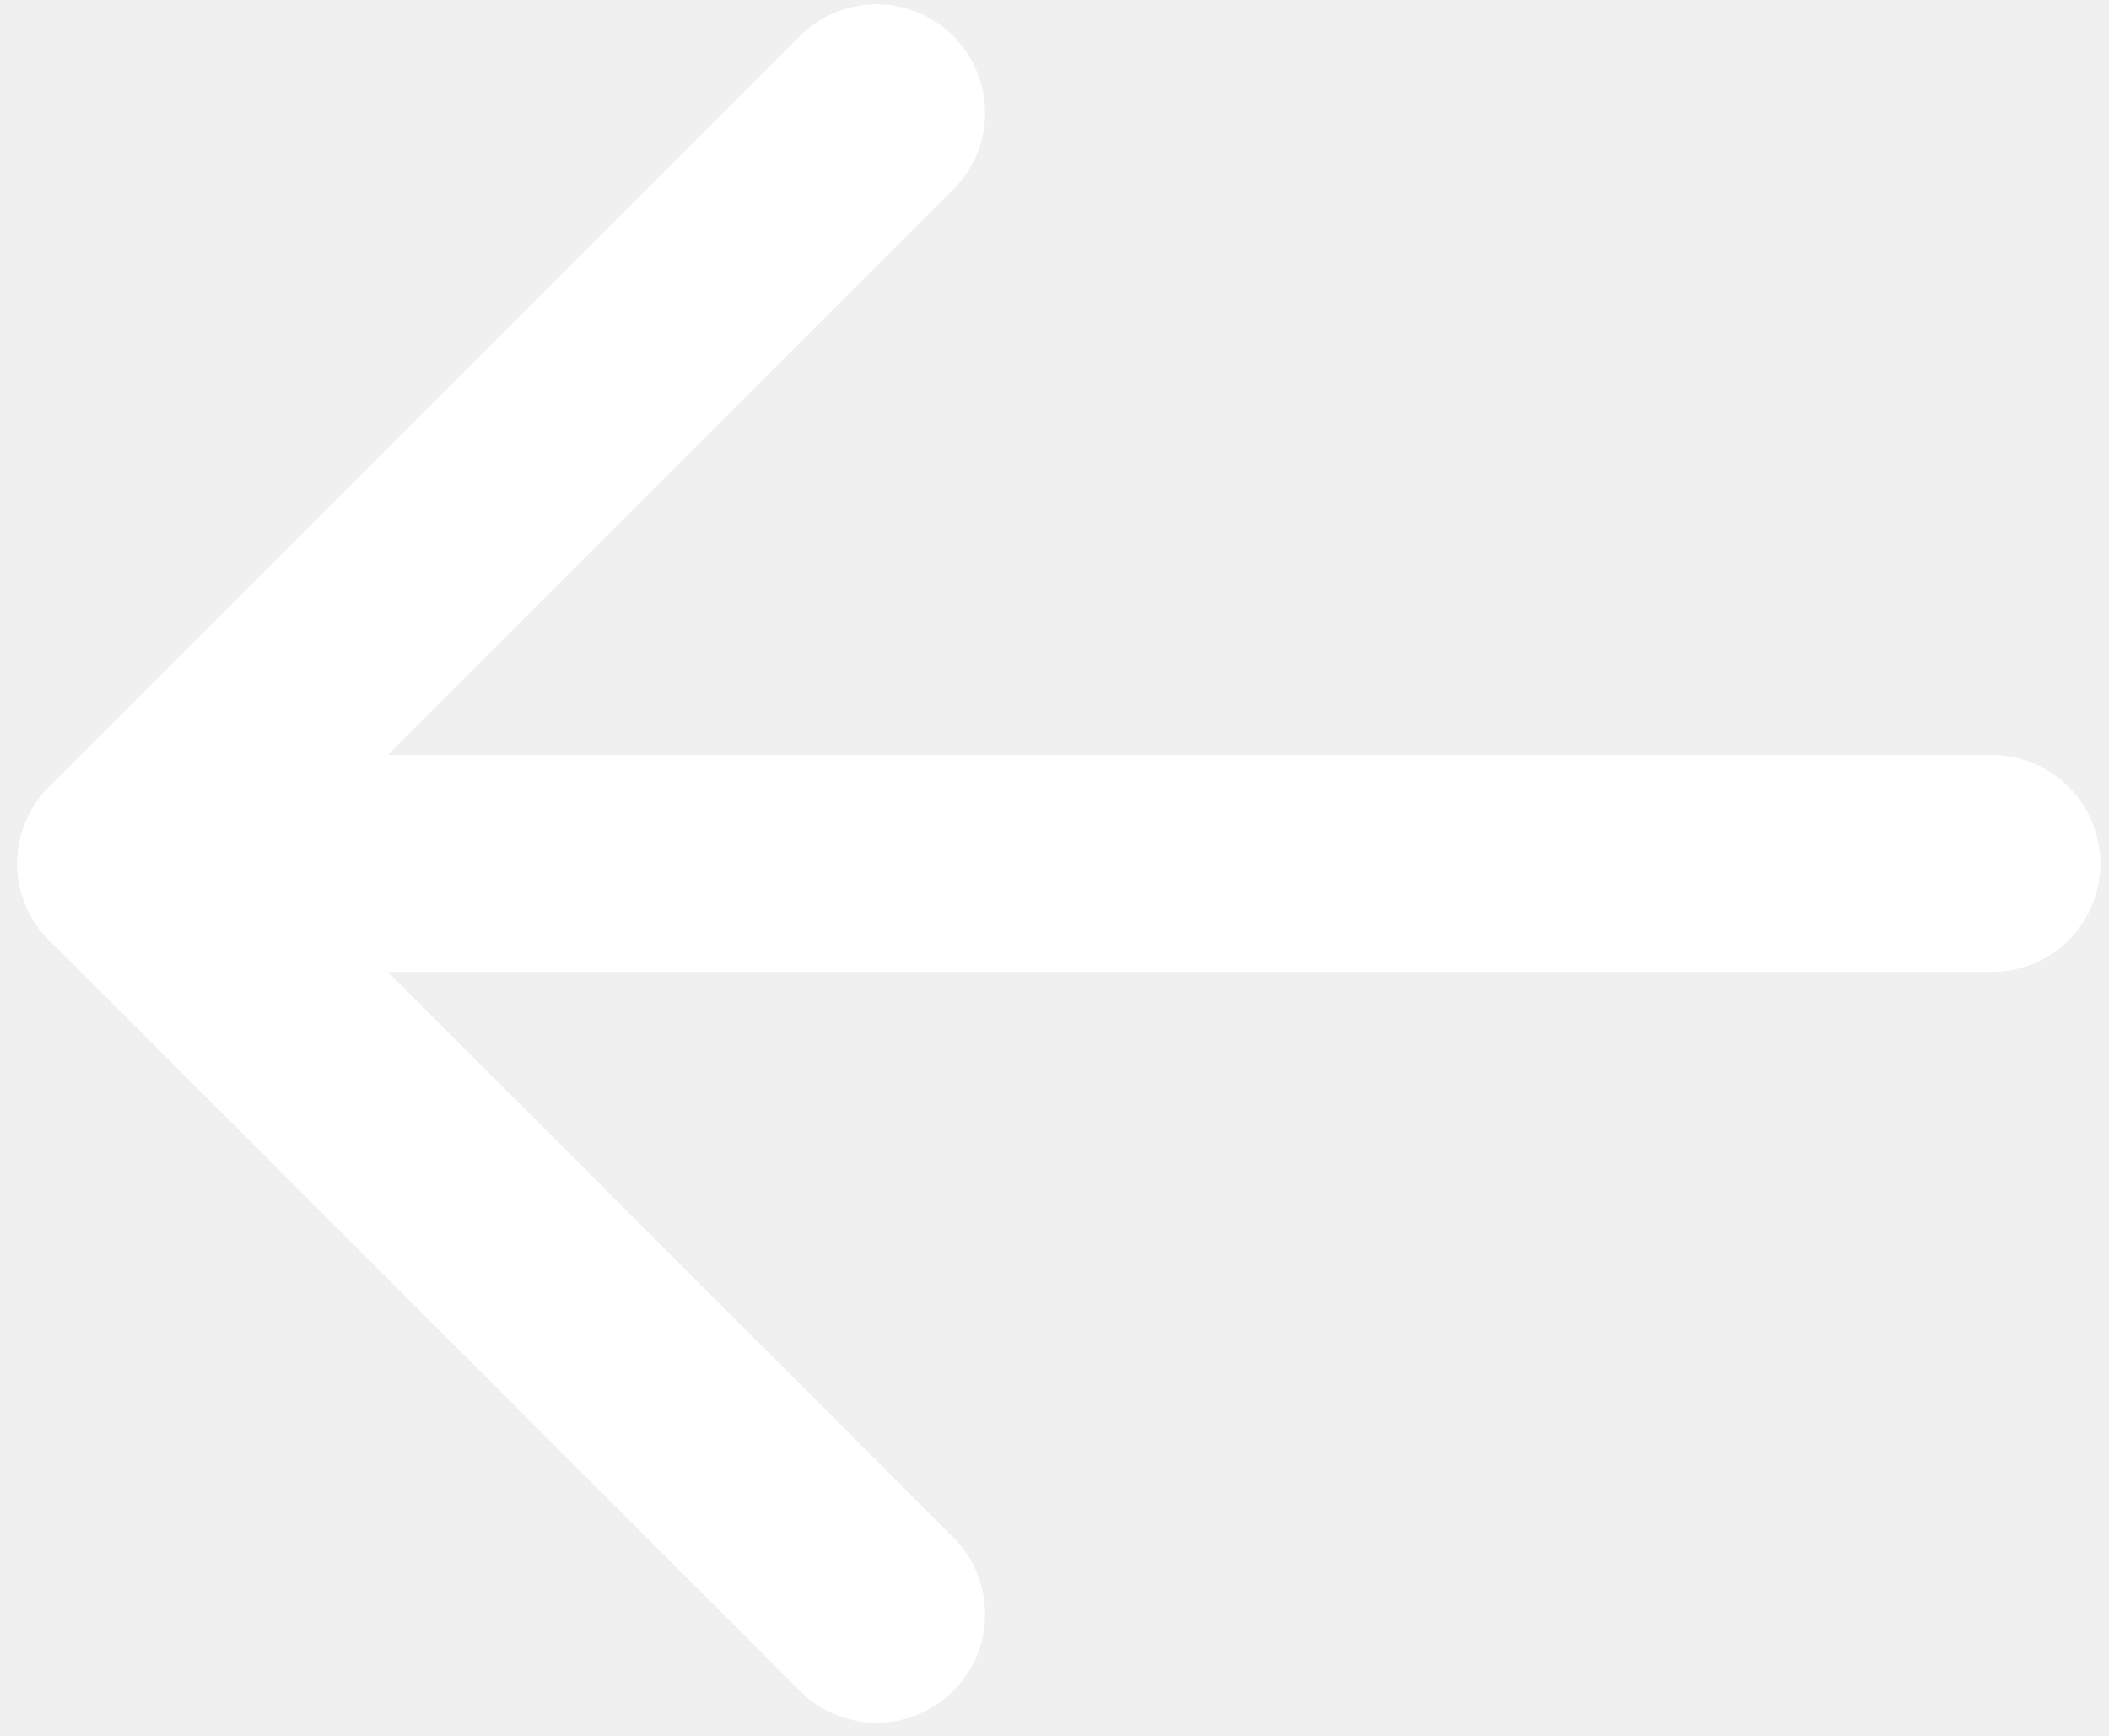
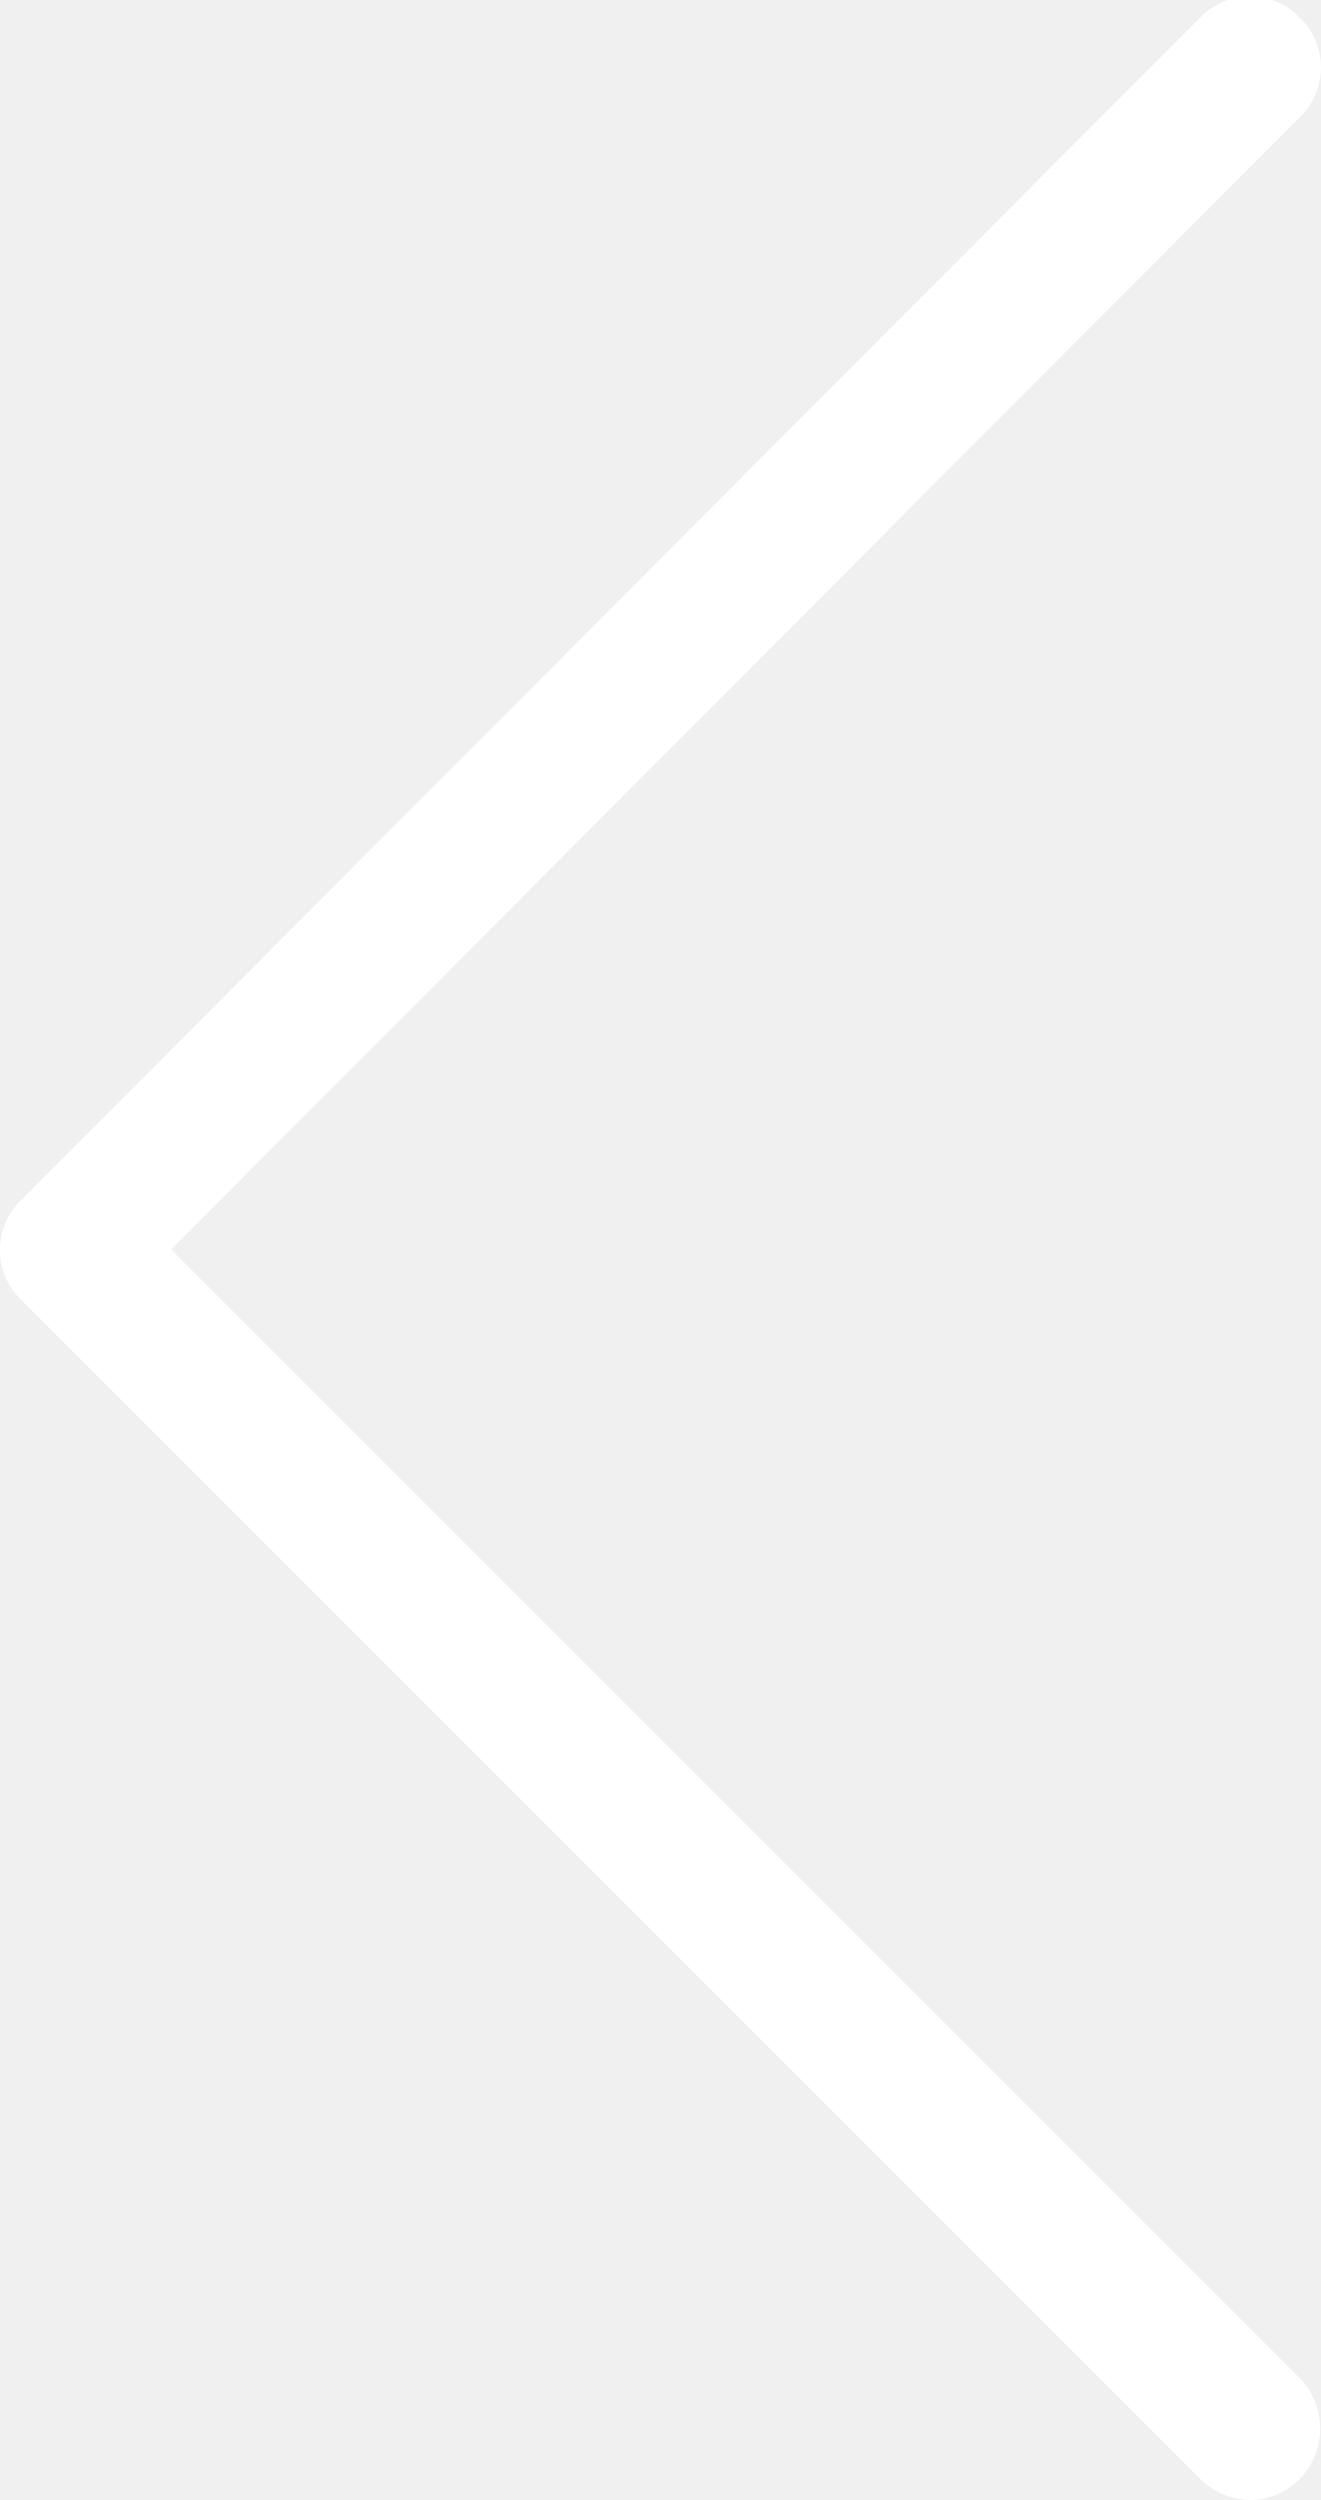
- <svg xmlns="http://www.w3.org/2000/svg" version="1.1" id="Calque_1" x="0px" y="0px" viewBox="0 0 48.6 40" style="enable-background:new 0 0 48.6 40;" xml:space="preserve">
-   <style type="text/css">
- 	.st0{fill:none;stroke:#FFFFFF;stroke-width:5;stroke-linecap:round;stroke-linejoin:round;stroke-miterlimit:10;}
- </style>
-   <line class="st0" x1="45.9" y1="19.9" x2="2.9" y2="19.9" />
-   <line class="st0" x1="2.9" y1="19.9" x2="20.2" y2="2.6" />
-   <line class="st0" x1="2.9" y1="19.9" x2="20.2" y2="37.2" />
+ <svg xmlns="http://www.w3.org/2000/svg" viewBox="0 0 11.27 21.33">
+   <defs>
+     <style>.cls-1{fill:#fff;}</style>
+   </defs>
+   <g id="Calque_2" data-name="Calque 2">
+     <g id="Calque_1-2" data-name="Calque 1">
+       <path class="cls-1" d="M1.46,10.66,11.09,1a.59.59,0,0,0,0-.85.59.59,0,0,0-.85,0L.18,10.24a.59.59,0,0,0,0,.85L10.24,21.15a.62.62,0,0,0,.42.18.6.6,0,0,0,.43-.18.62.62,0,0,0,0-.86Z" />
+     </g>
+   </g>
</svg>
